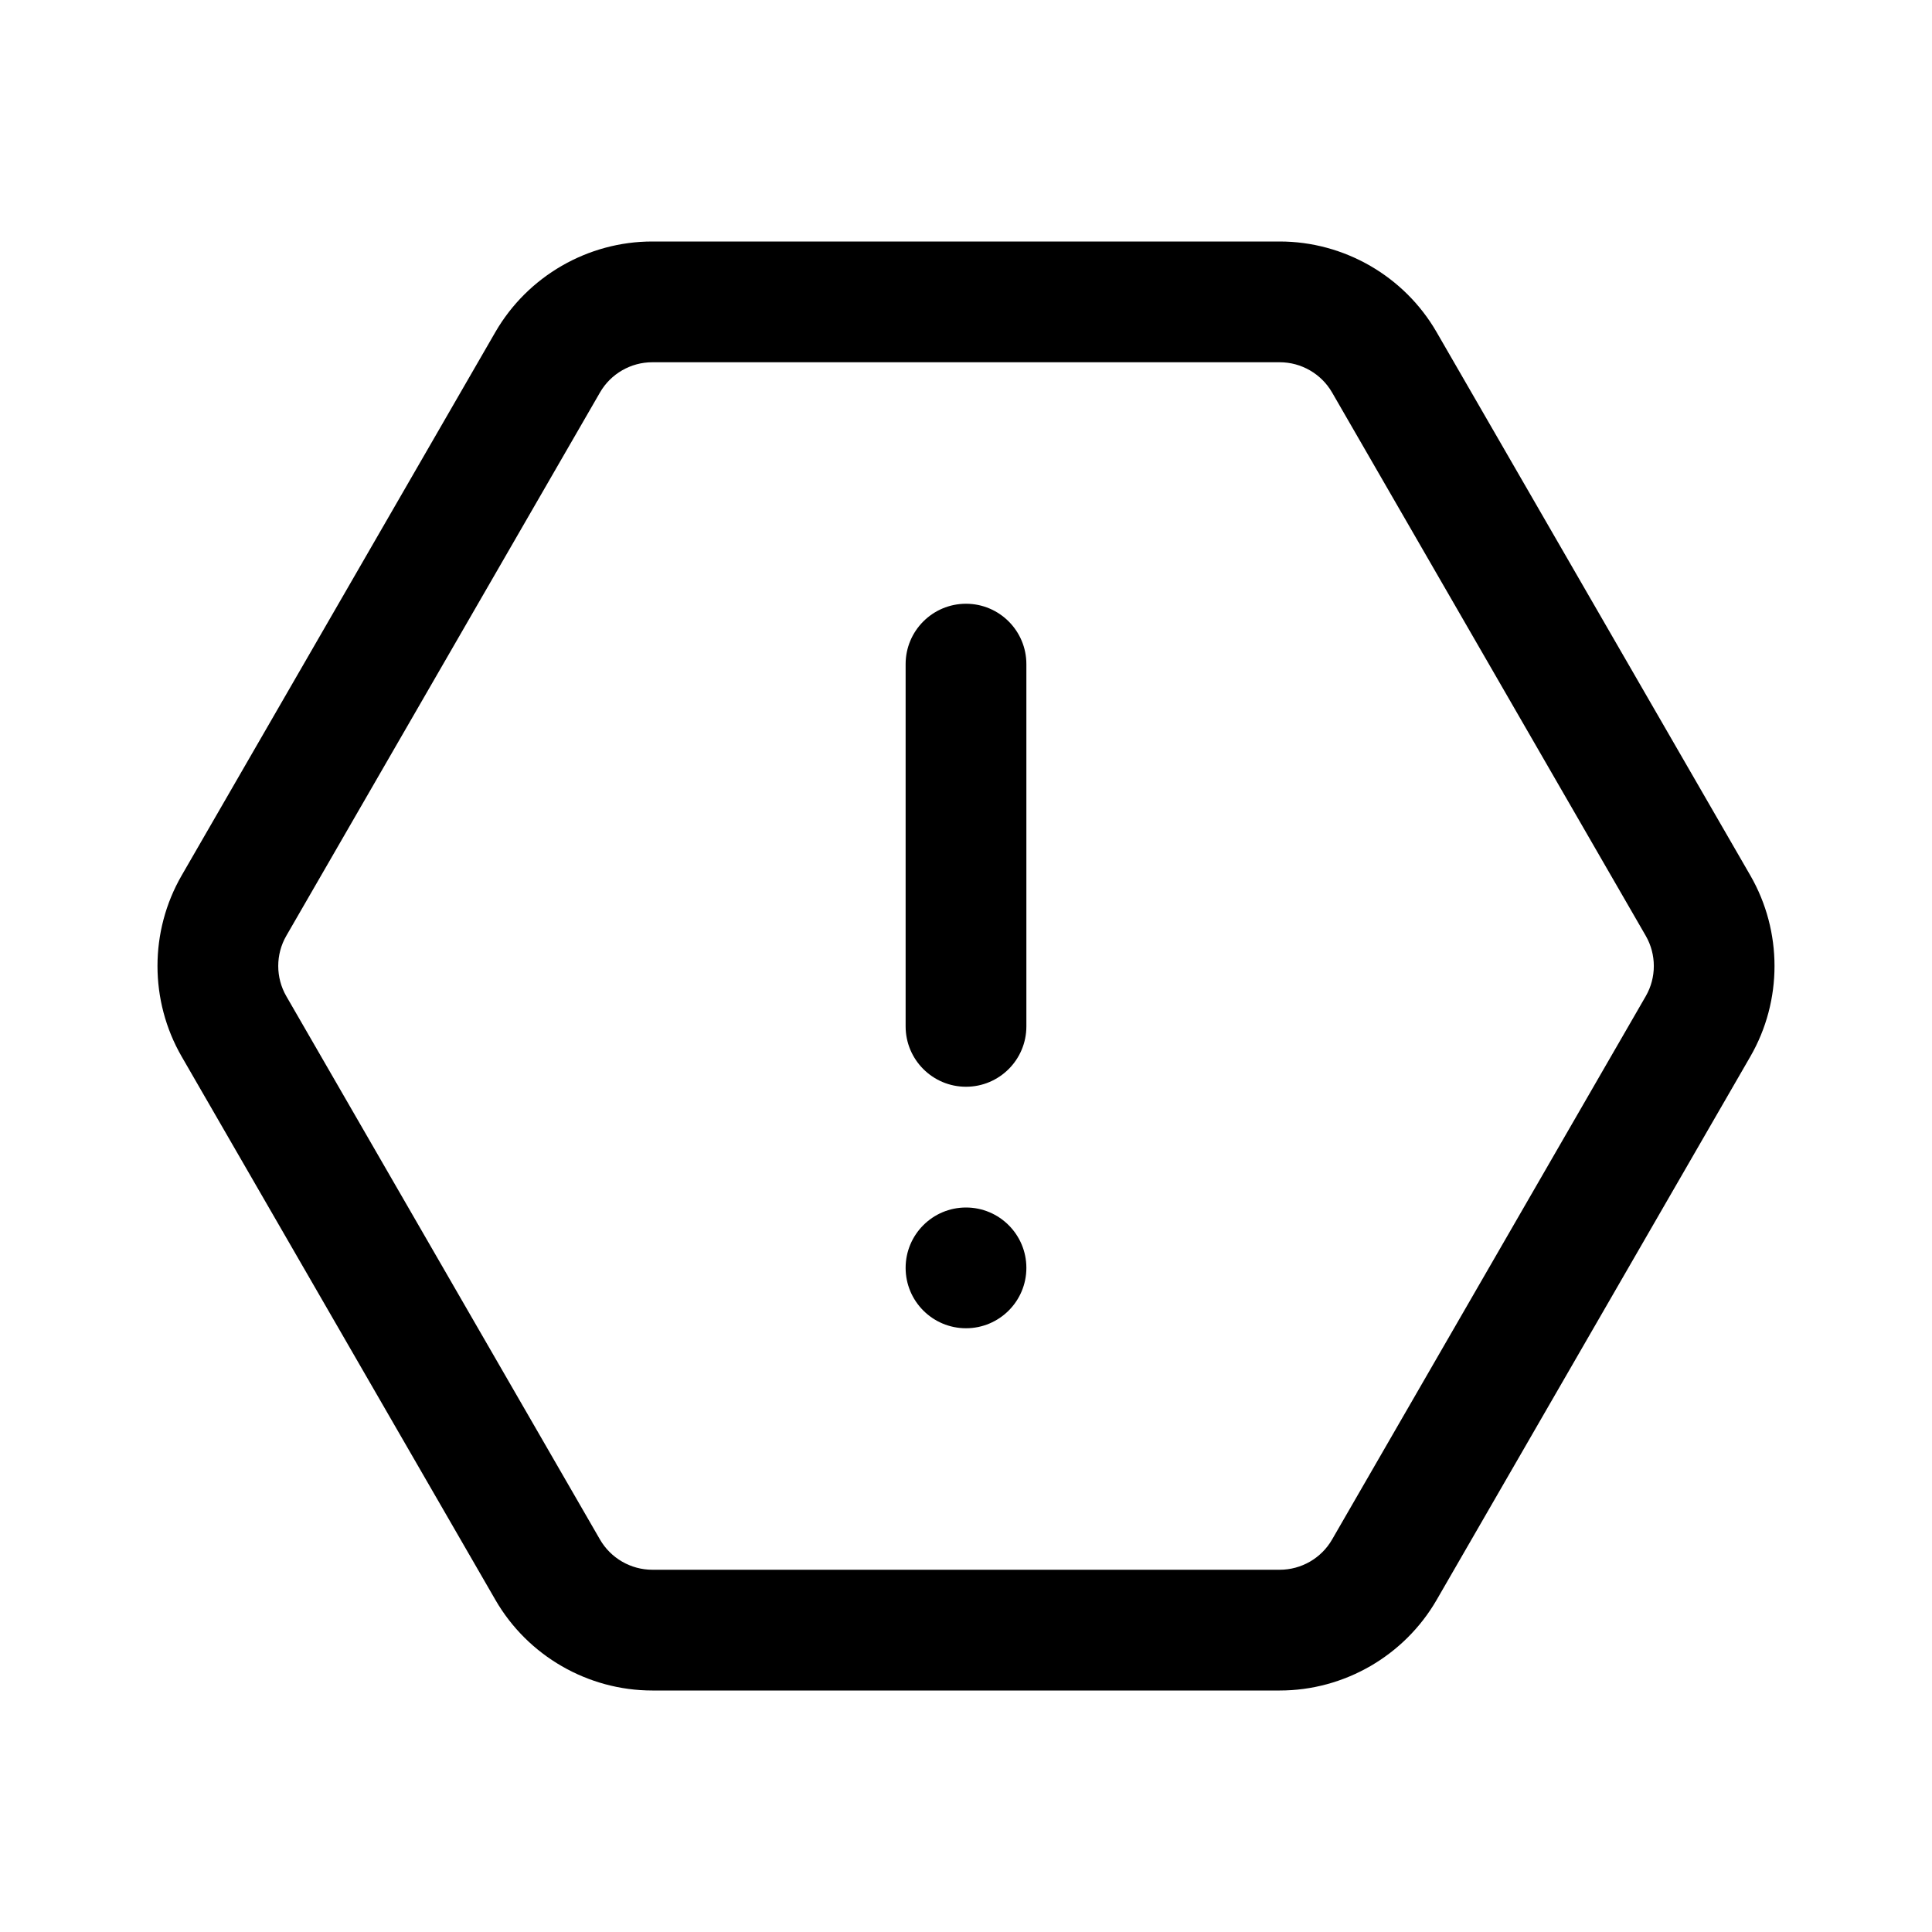
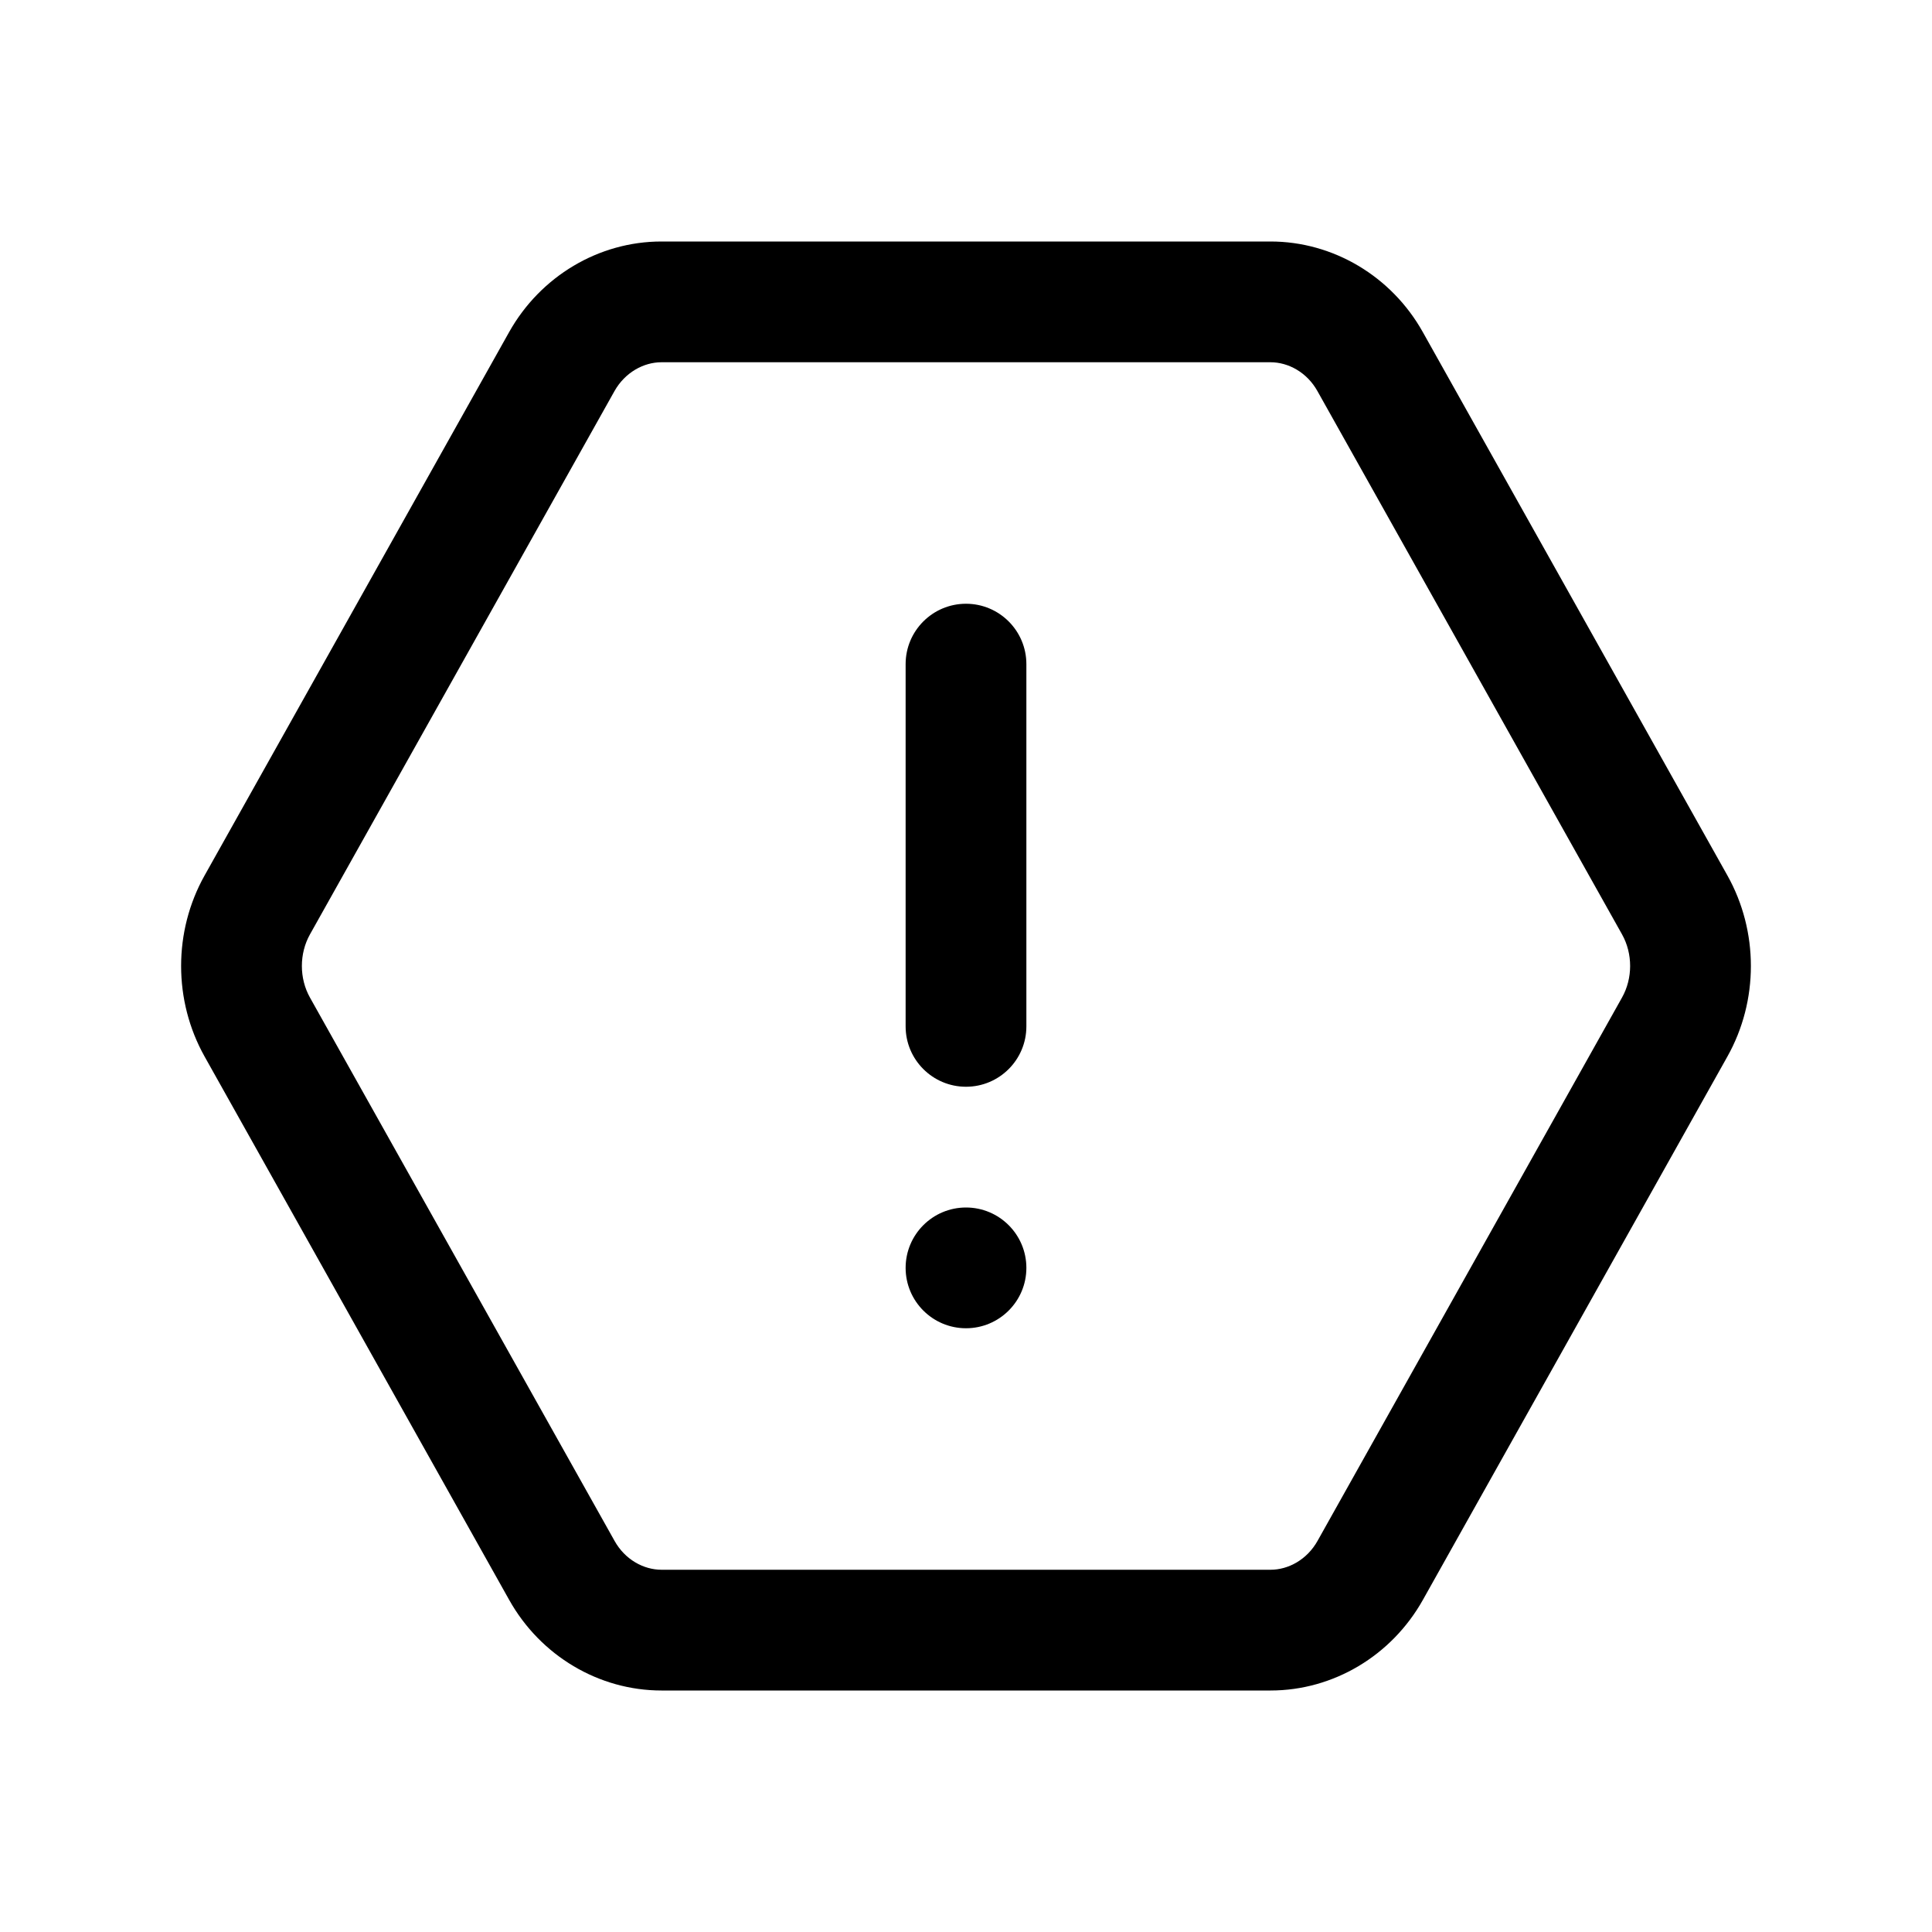
<svg xmlns="http://www.w3.org/2000/svg" width="32" height="32" viewBox="0 0 32 32" fill="none">
-   <path d="M28.991 14.5L23.794 5.5C23.26 4.575 22.264 4 21.196 4H10.803C9.735 4 8.74 4.575 8.205 5.5L3.009 14.5C2.475 15.425 2.475 16.574 3.009 17.5L8.206 26.5C8.74 27.425 9.736 28 10.804 28H21.197C22.265 28 23.26 27.425 23.795 26.5L28.991 17.5C29.525 16.575 29.525 15.426 28.991 14.5ZM27.259 16.5L22.063 25.5C21.885 25.809 21.553 26 21.197 26H10.804C10.448 26 10.116 25.808 9.938 25.5L4.742 16.5C4.564 16.191 4.564 15.808 4.742 15.5L9.938 6.5C10.116 6.191 10.448 6 10.804 6H21.197C21.553 6 21.885 6.192 22.063 6.5L27.259 15.5C27.437 15.809 27.437 16.192 27.259 16.5Z" fill="black" />
-   <path d="M16 10C15.448 10 15 10.448 15 11V17C15 17.552 15.448 18 16 18C16.552 18 17 17.552 17 17V11C17 10.448 16.552 10 16 10Z" fill="black" />
-   <path d="M16 22C16.552 22 17 21.552 17 21C17 20.448 16.552 20 16 20C15.448 20 15 20.448 15 21C15 21.552 15.448 22 16 22Z" fill="black" />
+   <path d="M15 11C15 10.448 15.448 10 16 10C16.552 10 17 10.448 17 11V17C17 17.552 16.552 18 16 18C15.448 18 15 17.552 15 17V11Z" fill="black" />
+   <path d="M17 21C17 21.552 16.552 22 16 22C15.448 22 15 21.552 15 21C15 20.448 15.448 20 16 20C16.552 20 17 20.448 17 21Z" fill="black" />
+   <path fill-rule="evenodd" clip-rule="evenodd" d="M10.956 28C9.919 28 8.952 27.425 8.434 26.5L3.389 17.5C2.87 16.574 2.87 15.425 3.389 14.5L8.433 5.5C8.952 4.575 9.918 4 10.955 4H21.044C22.081 4 23.048 4.575 23.566 5.5L28.611 14.5C29.13 15.426 29.13 16.575 28.611 17.5L23.567 26.5C23.048 27.425 22.082 28 21.045 28H10.956ZM21.823 25.521C21.647 25.835 21.337 26 21.045 26H10.956C10.663 26 10.353 25.834 10.179 25.522L5.134 16.523C4.955 16.204 4.956 15.795 5.133 15.478L10.177 6.479C10.353 6.166 10.663 6 10.955 6H21.044C21.337 6 21.647 6.166 21.821 6.478L26.867 15.478C27.045 15.797 27.044 16.205 26.866 16.522L21.823 25.521Z" fill="black" />
</svg>
